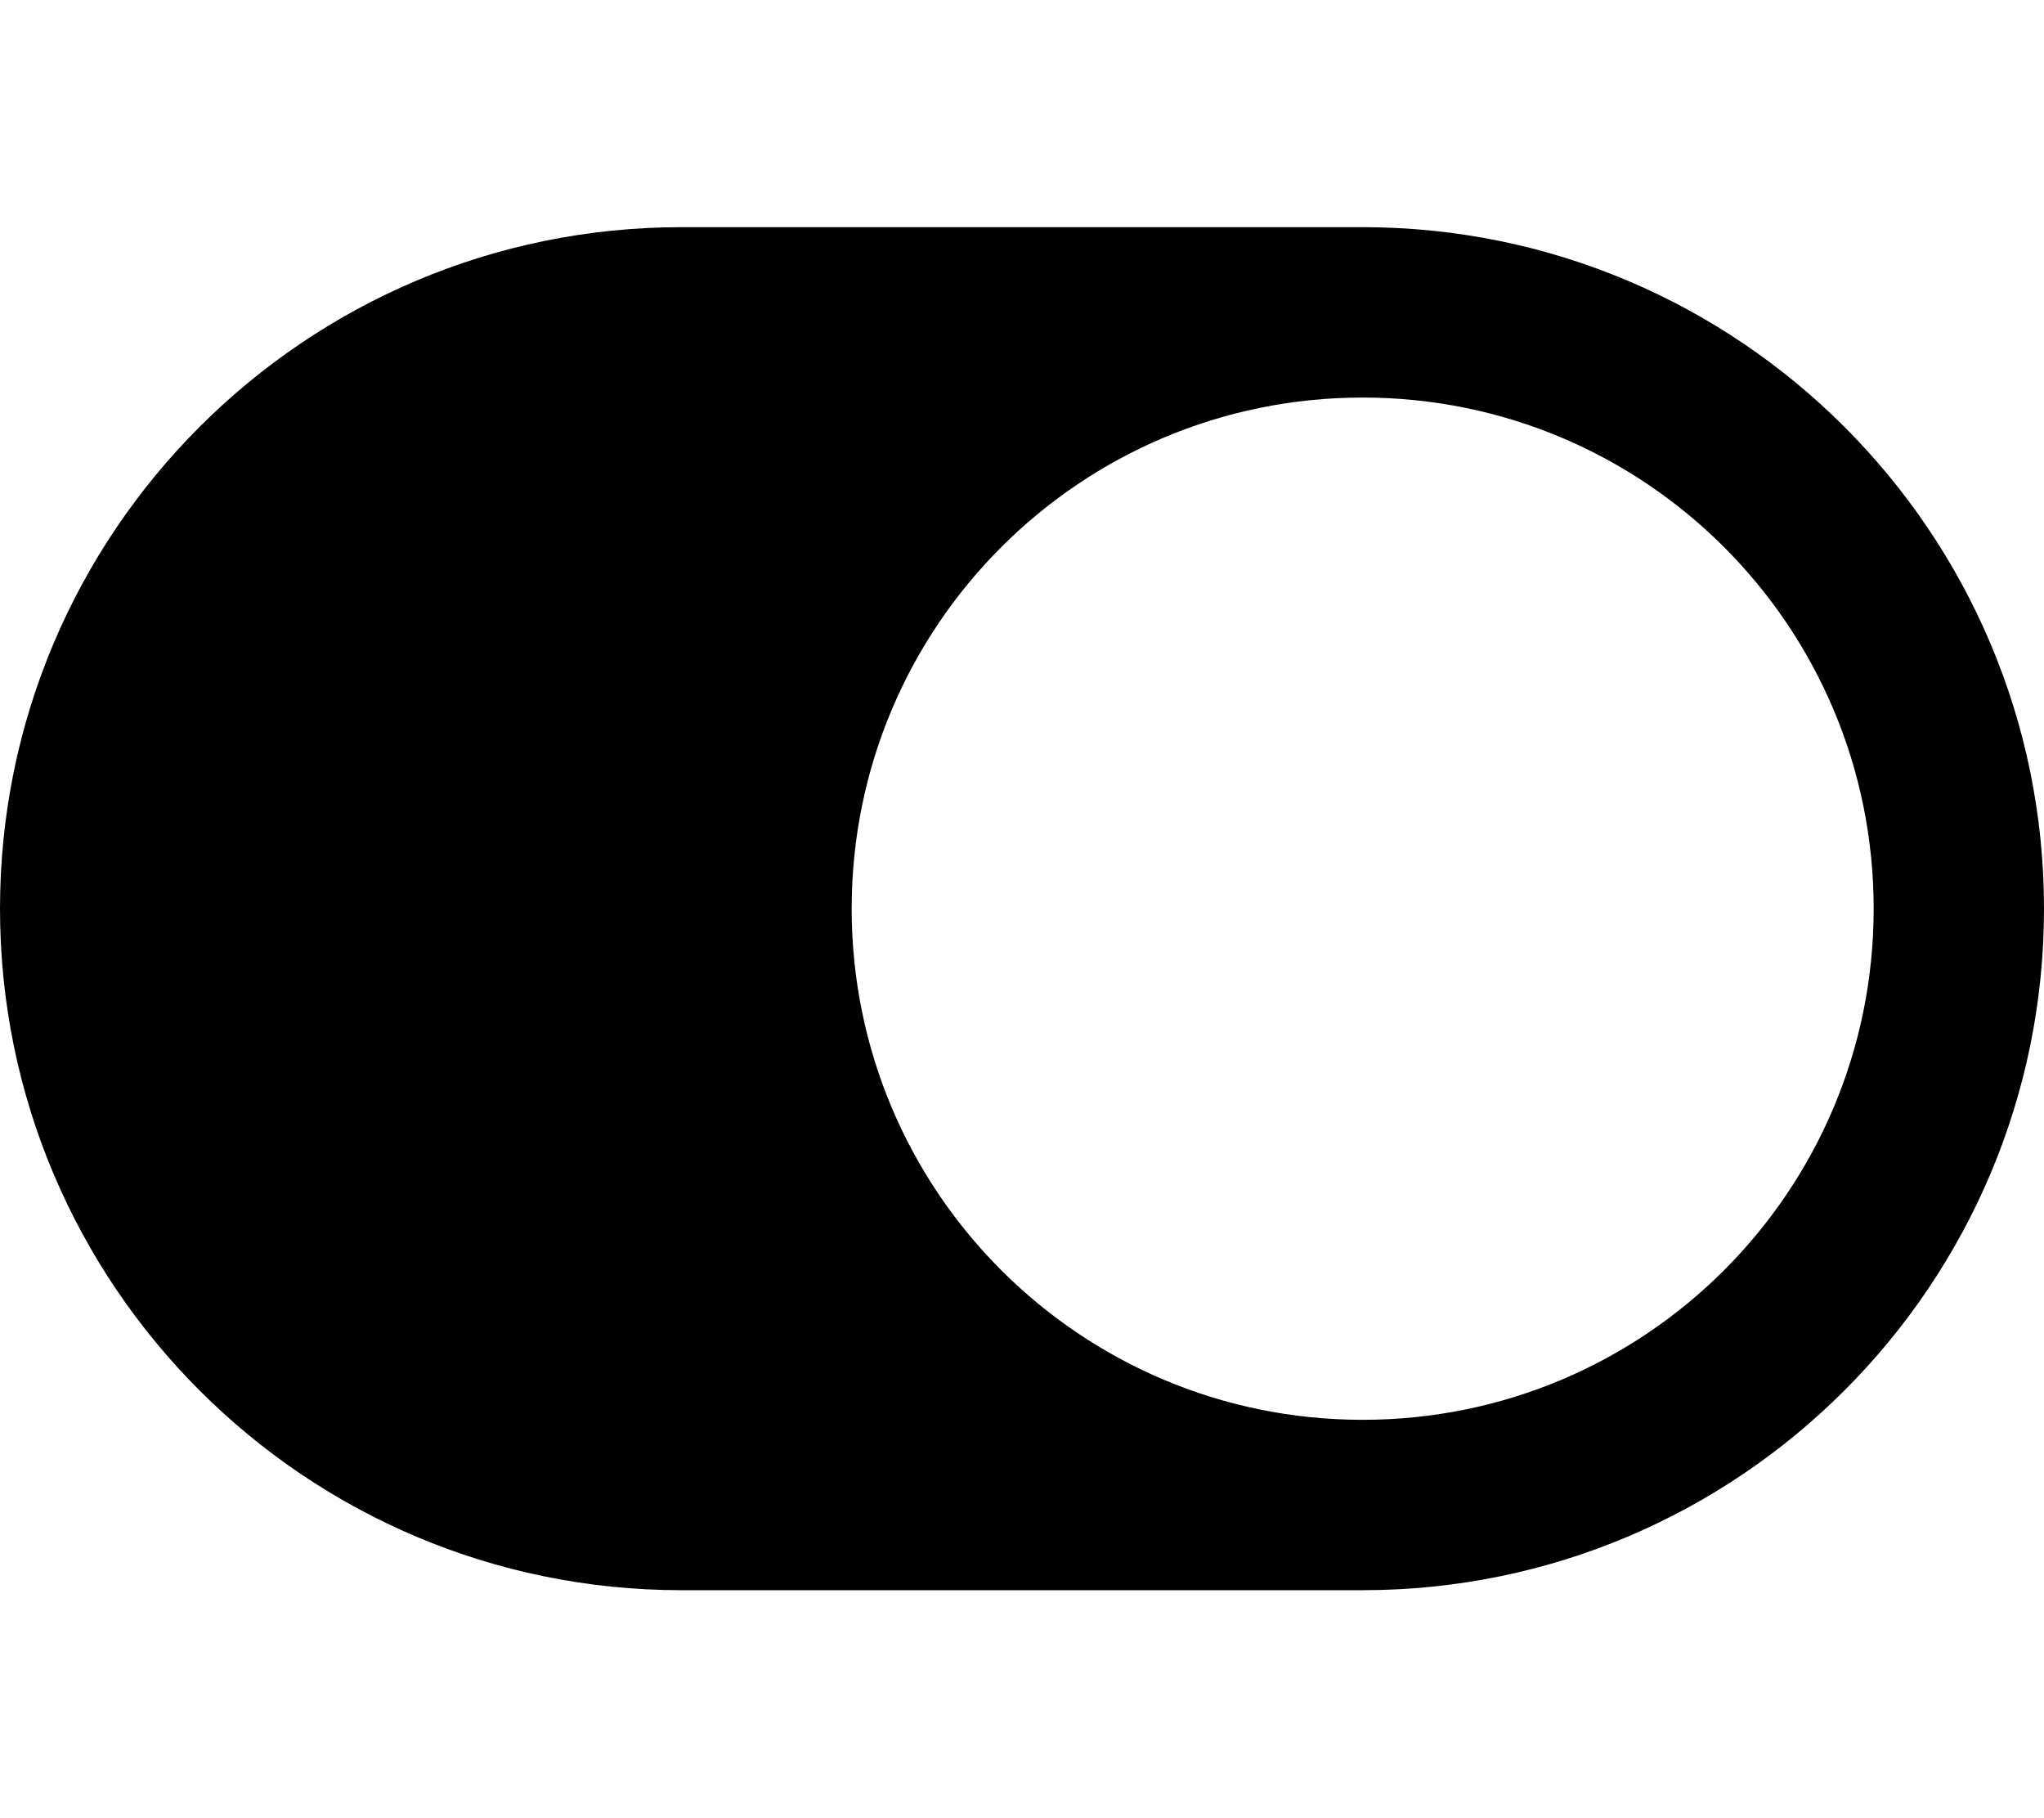
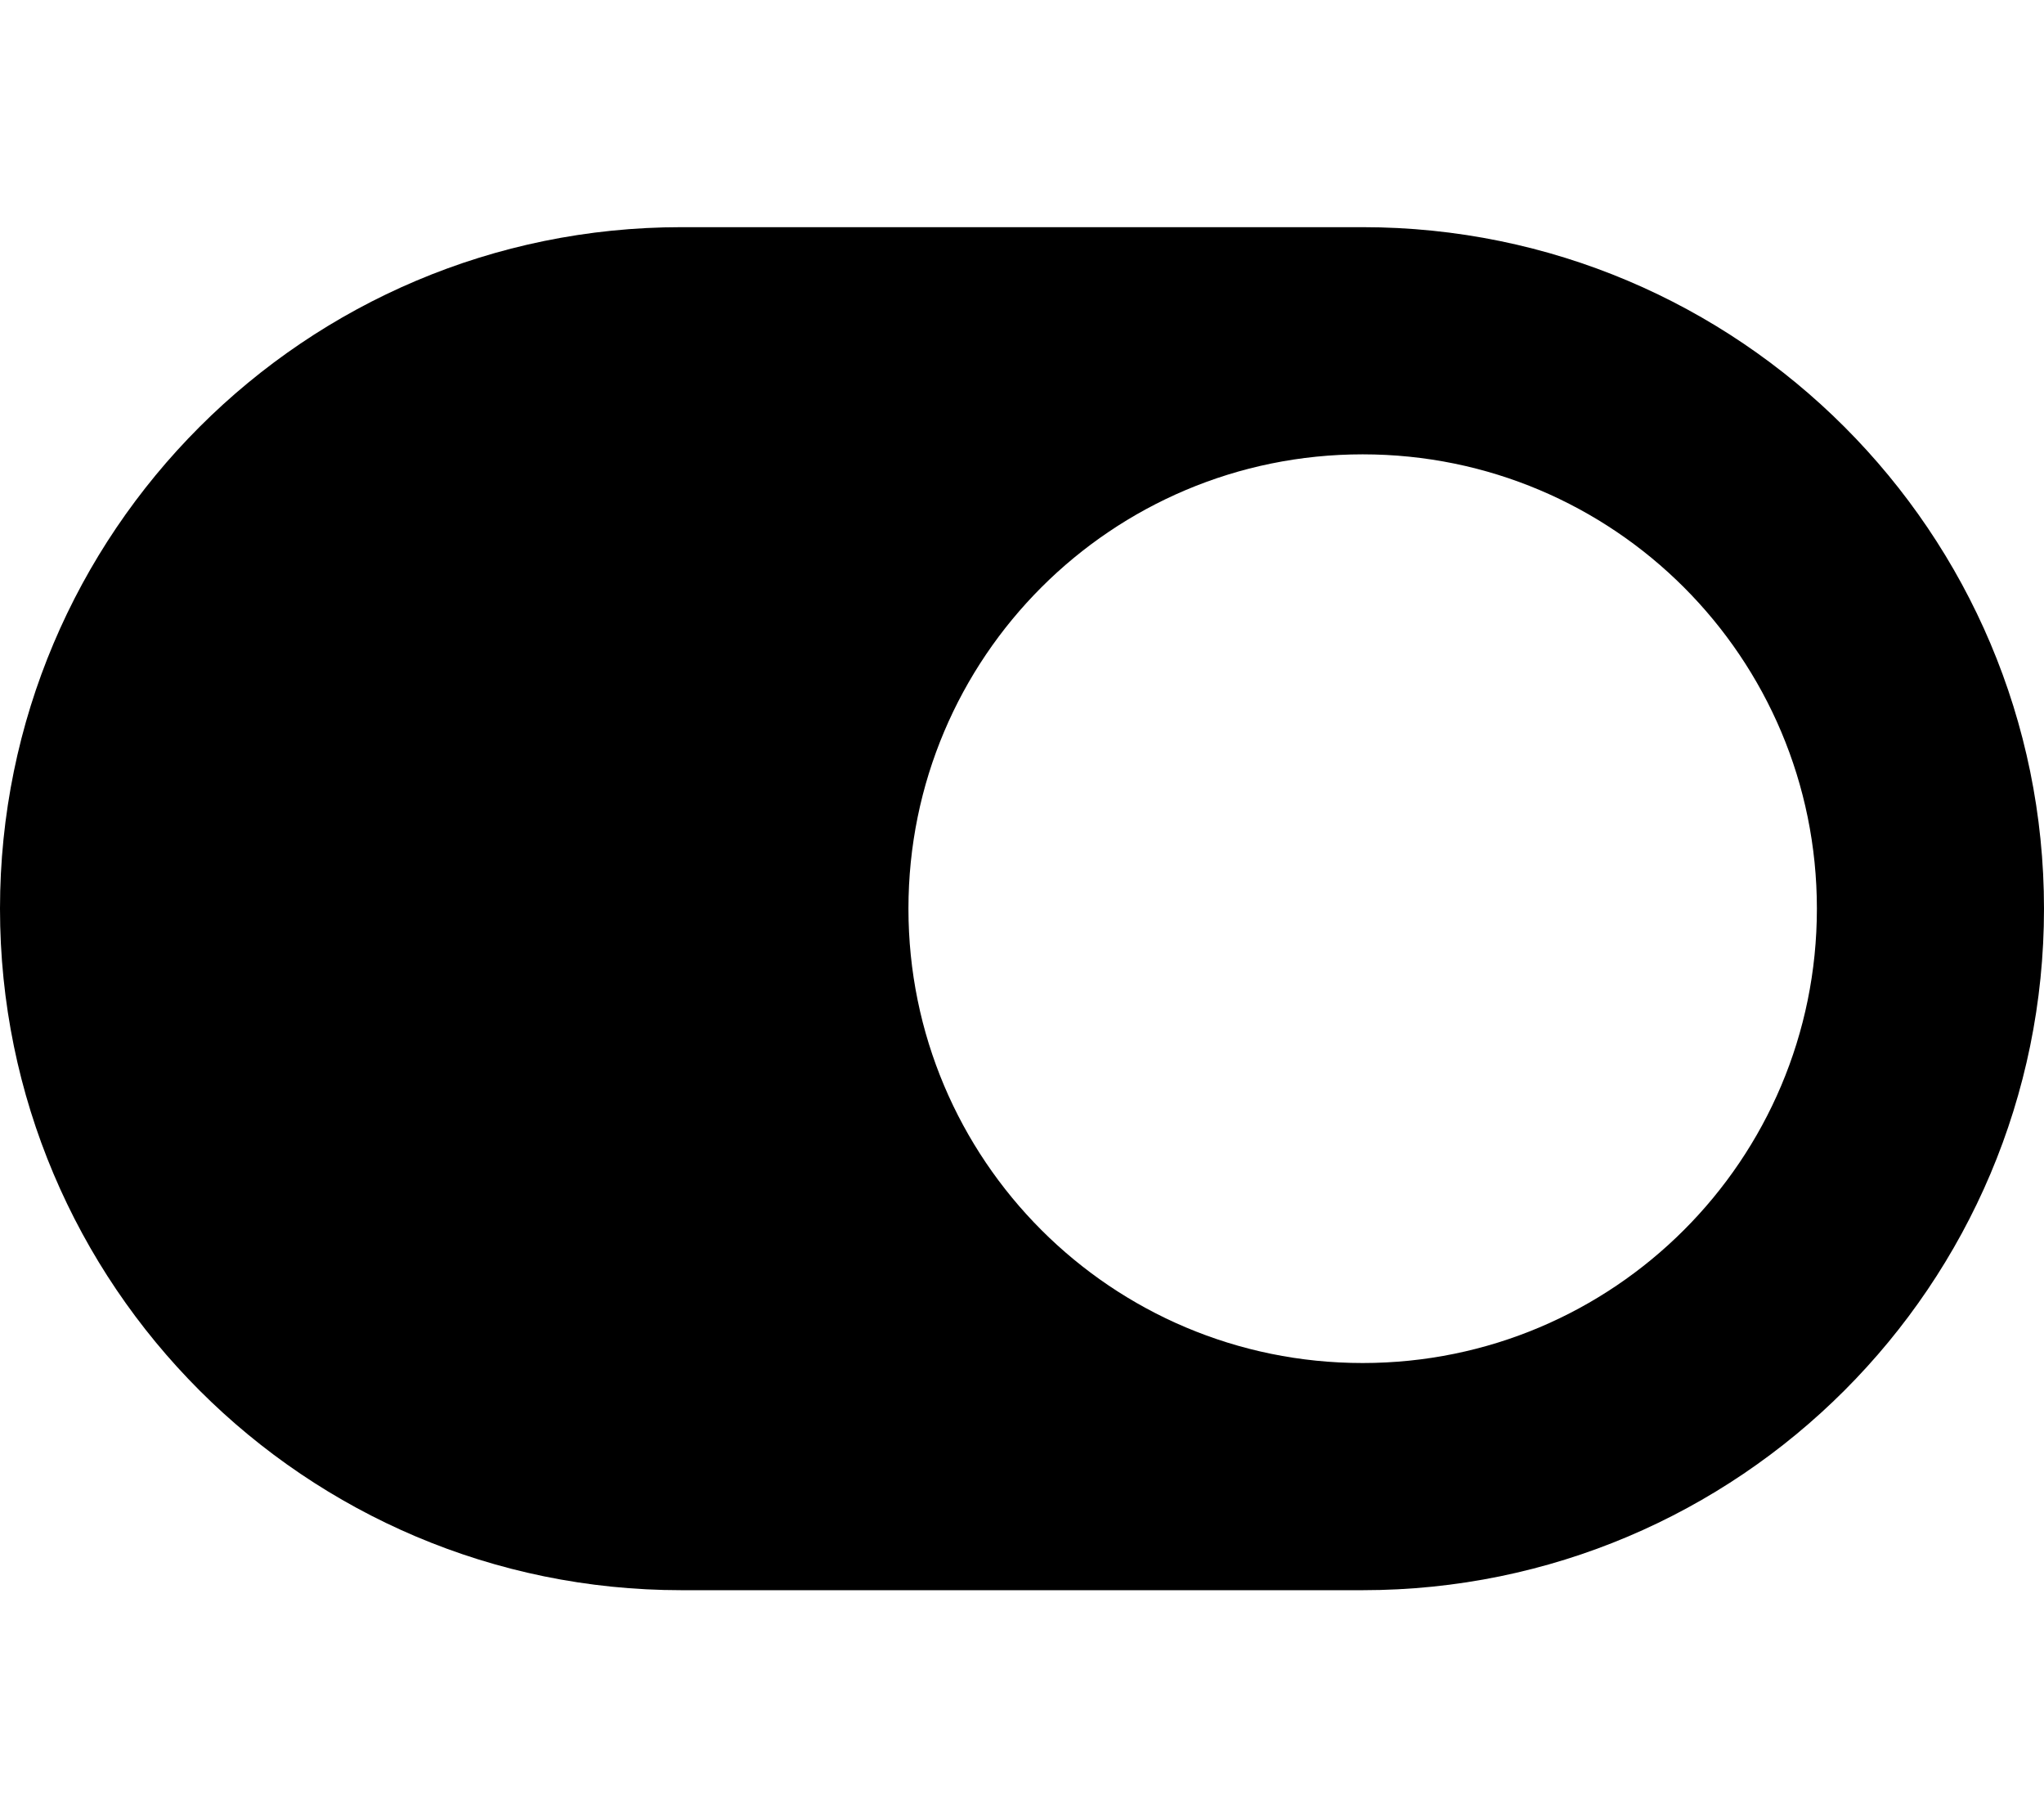
- <svg xmlns="http://www.w3.org/2000/svg" aria-hidden="true" focusable="false" data-prefix="far" data-icon="toggle-on" class="svg-inline--fa fa-toggle-on fa-w-18" role="img" viewBox="0 0 576 512">
-   <path fill="currentColor" d="M384 64H192C86 64 0 150 0 256s86 192 192 192h192c106 0 192-86 192-192S490 64 384 64zm0 336c-79.6 0-144-64.4-144-144s64.4-144 144-144 144 64.4 144 144-64.4 144-144 144z" />
+ <svg xmlns="http://www.w3.org/2000/svg" aria-hidden="true" focusable="false" data-prefix="fas" data-icon="toggle-on" class="svg-inline--fa fa-toggle-on fa-w-18" role="img" viewBox="0 0 576 512">
+   <path fill="currentColor" d="M384 64H192C86 64 0 150 0 256s86 192 192 192h192c106 0 192-86 192-192S490 64 384 64zm0 320c-70.8 0-128-57.3-128-128 0-70.8 57.3-128 128-128 70.8 0 128 57.3 128 128 0 70.8-57.3 128-128 128z" />
</svg>
